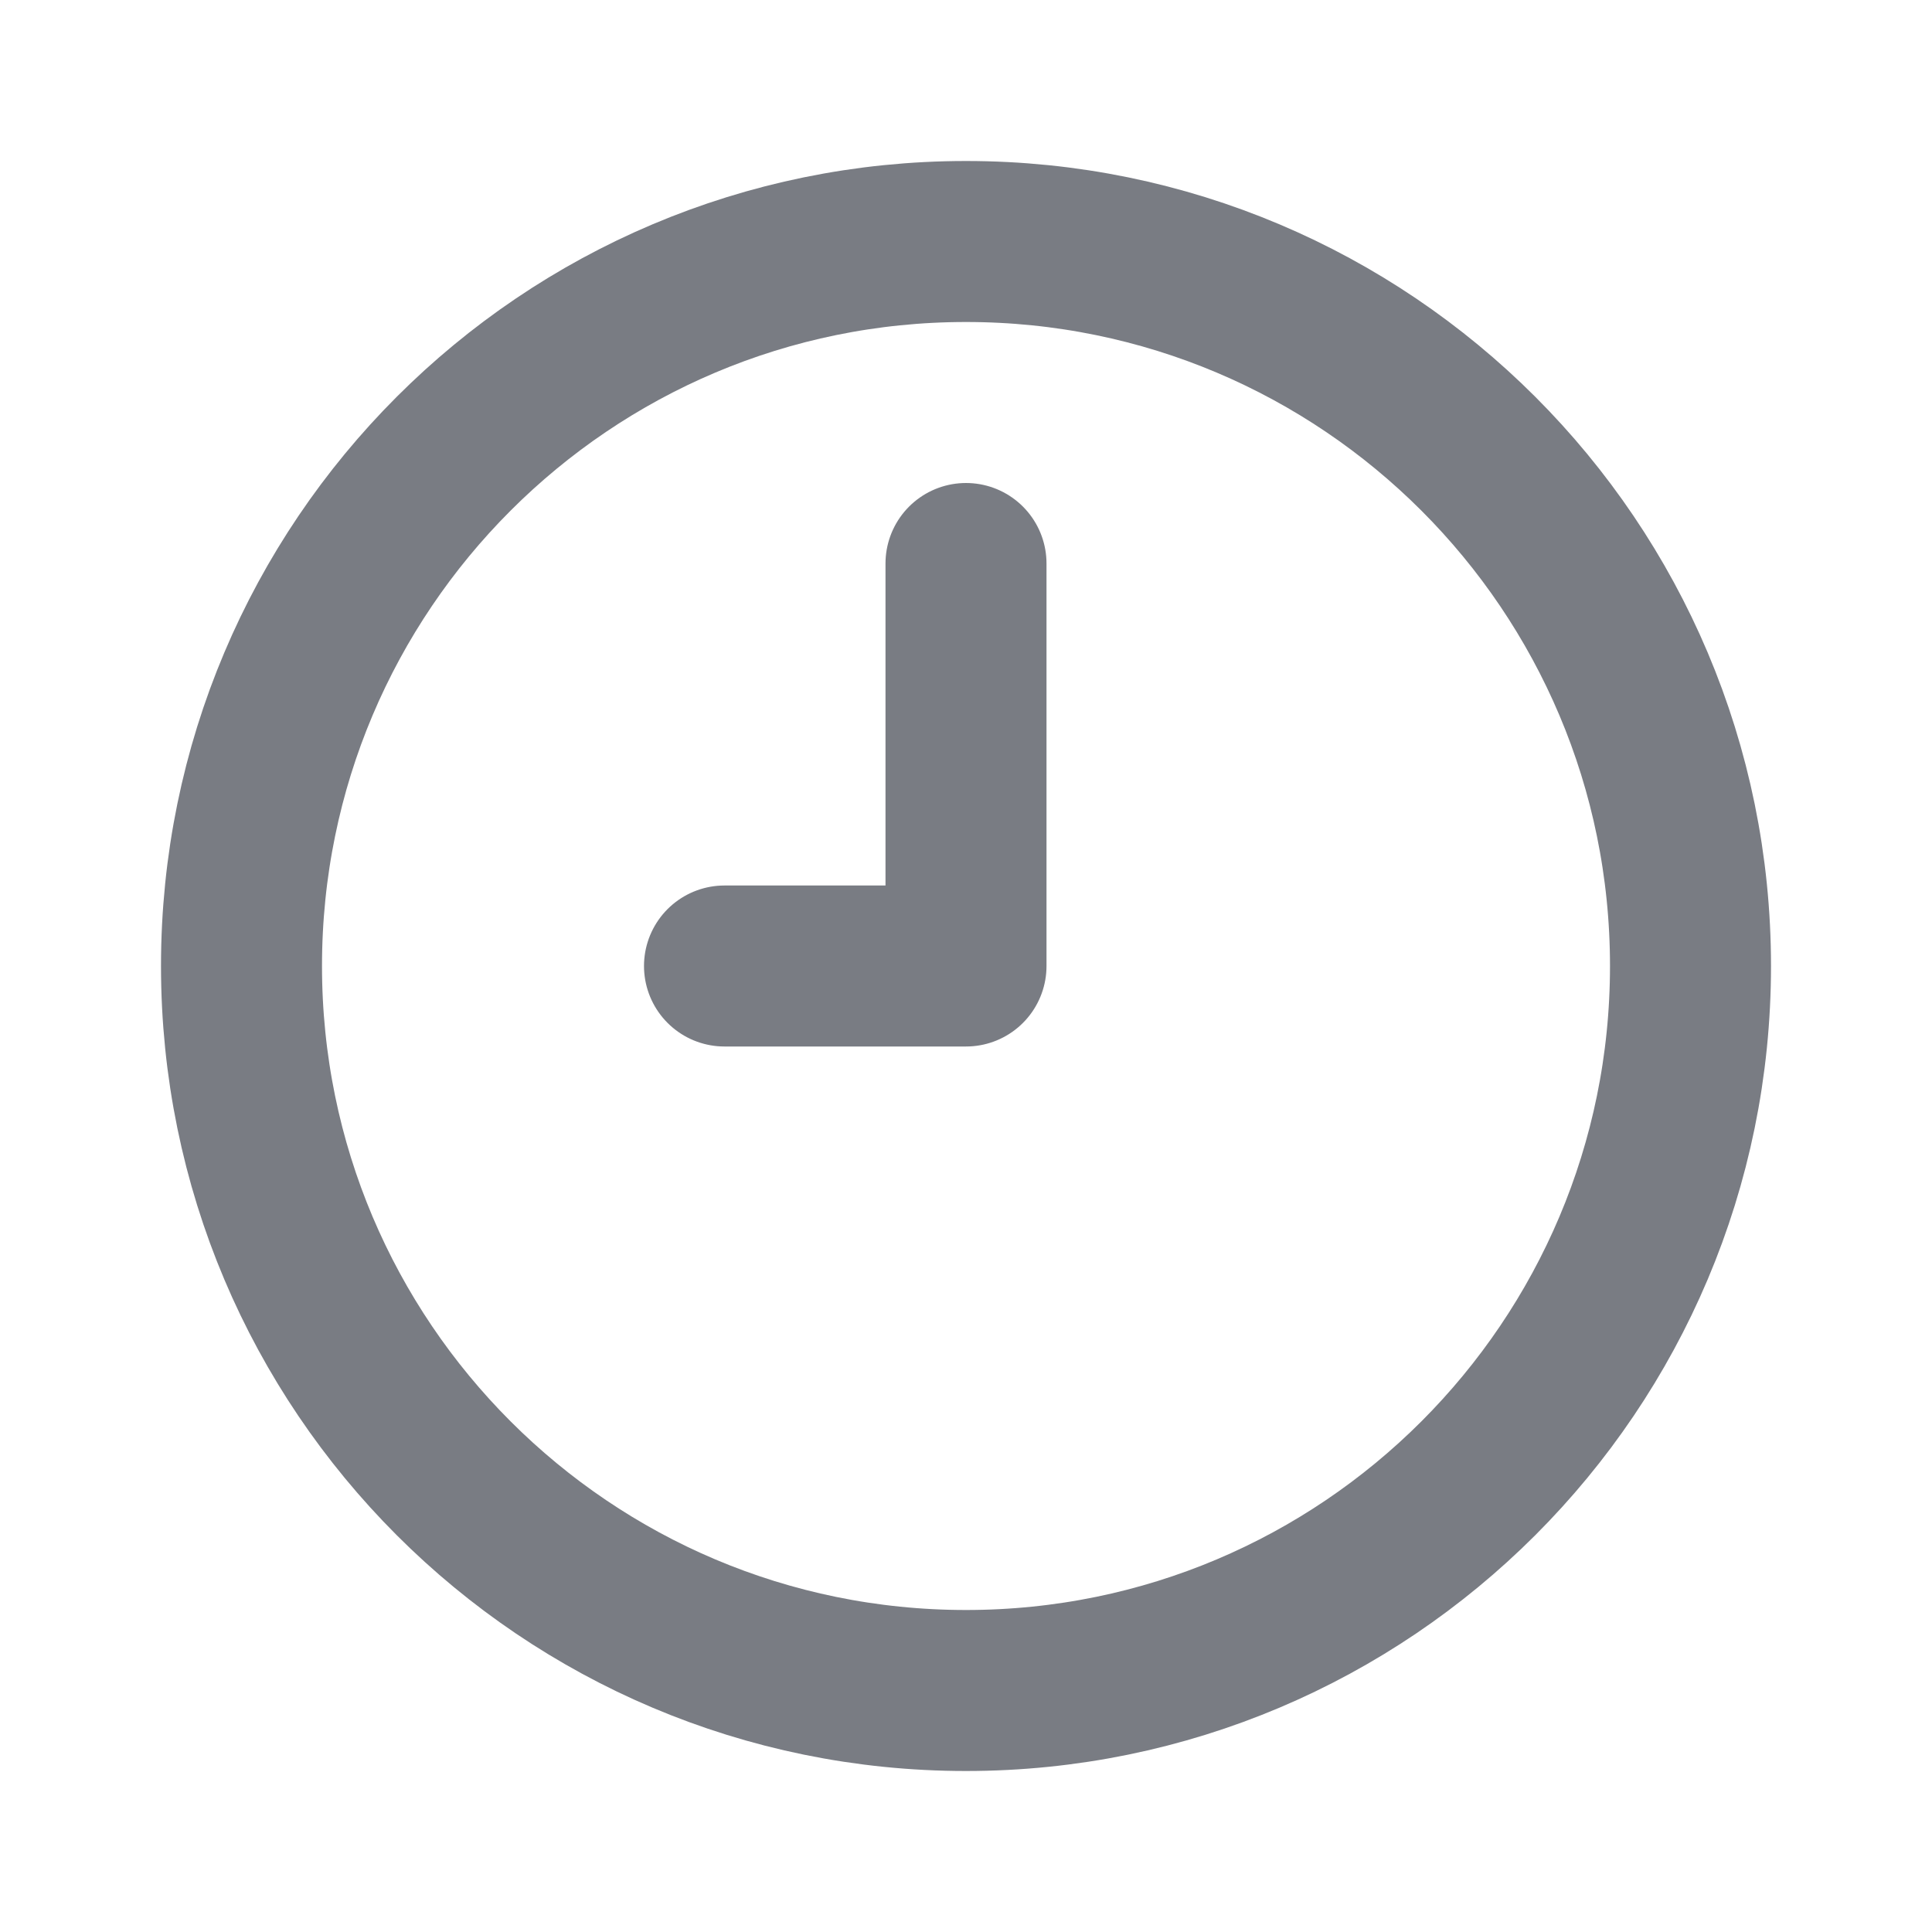
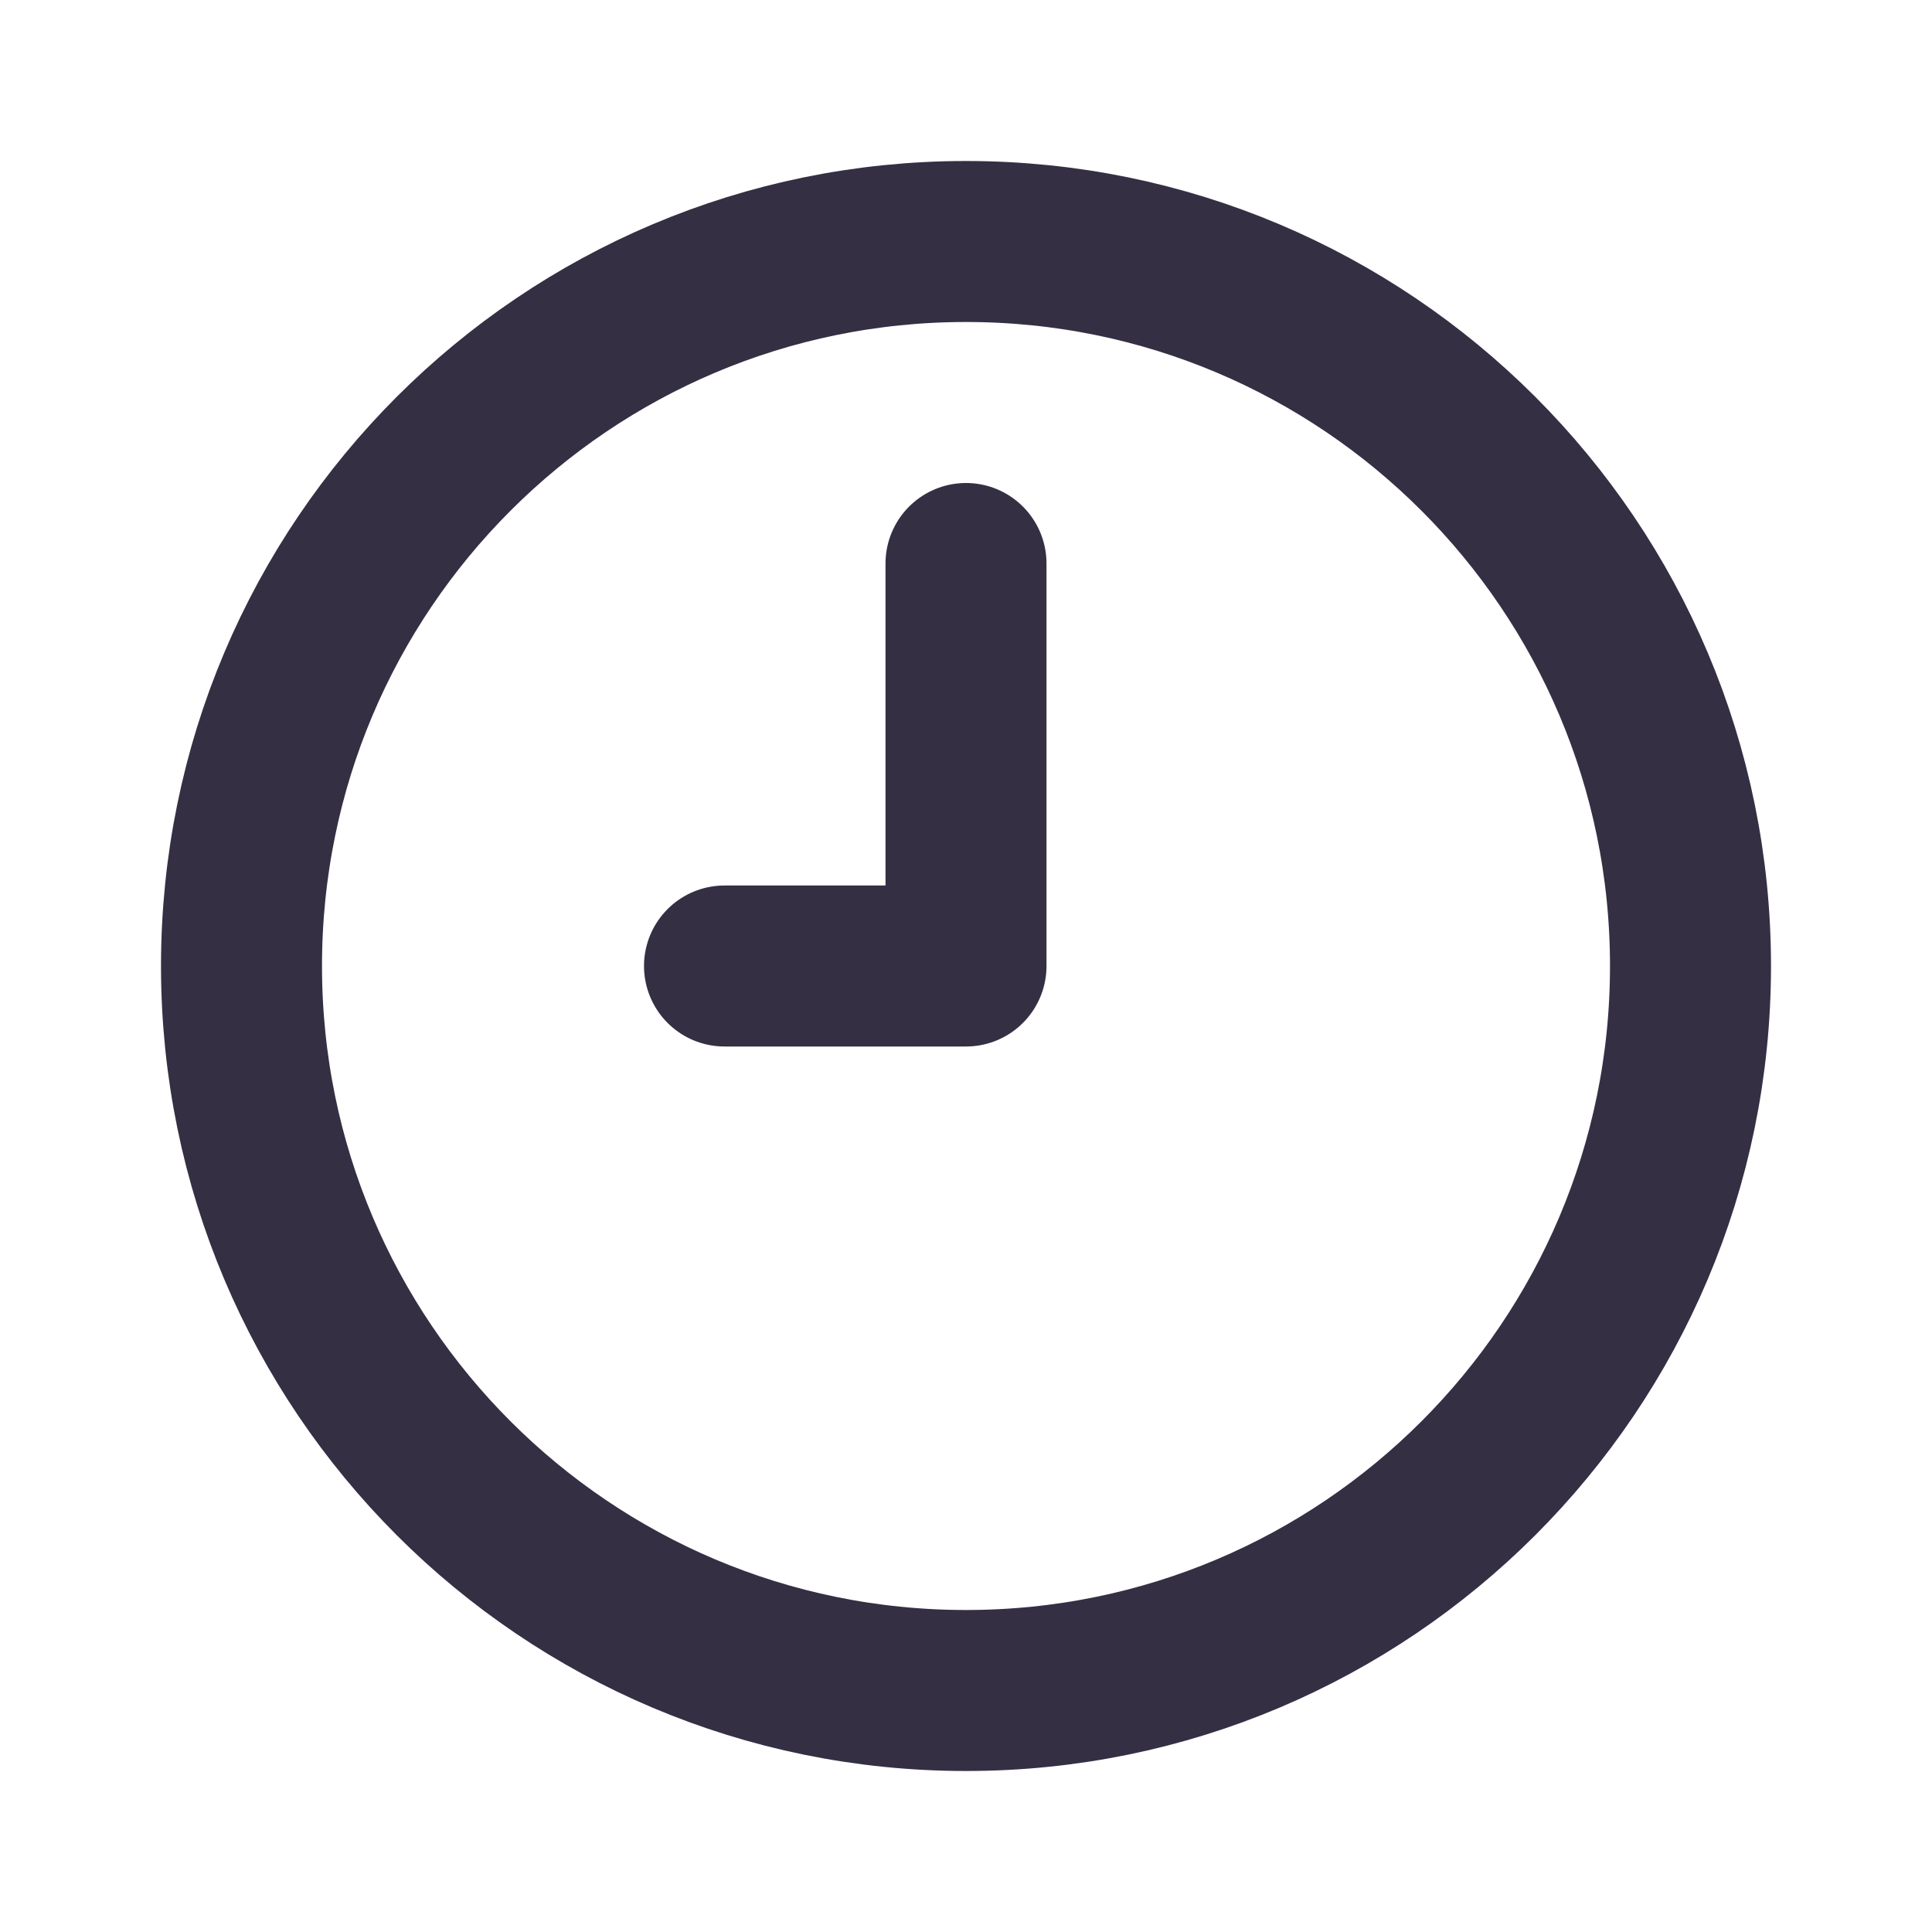
<svg xmlns="http://www.w3.org/2000/svg" width="64px" height="64px" viewBox="0 0 24 24" fill="none">
  <g id="SVGRepo_bgCarrier" stroke-width="0" />
  <g id="SVGRepo_tracerCarrier" stroke-linecap="round" stroke-linejoin="round" />
  <g id="SVGRepo_iconCarrier">
-     <path d="M12 7V12H9M21 12C21 16.971 16.971 21 12 21C7.029 21 3 16.971 3 12C3 7.029 7.029 3 12 3C16.971 3 21 7.029 21 12Z" stroke="#797C83" stroke-width="2" stroke-linecap="round" stroke-linejoin="round" />
+     <path d="M12 7V12H9M21 12C21 16.971 16.971 21 12 21C7.029 21 3 16.971 3 12C3 7.029 7.029 3 12 3C16.971 3 21 7.029 21 12Z" stroke="#352F44" stroke-width="2" stroke-linecap="round" stroke-linejoin="round" />
  </g>
</svg>
